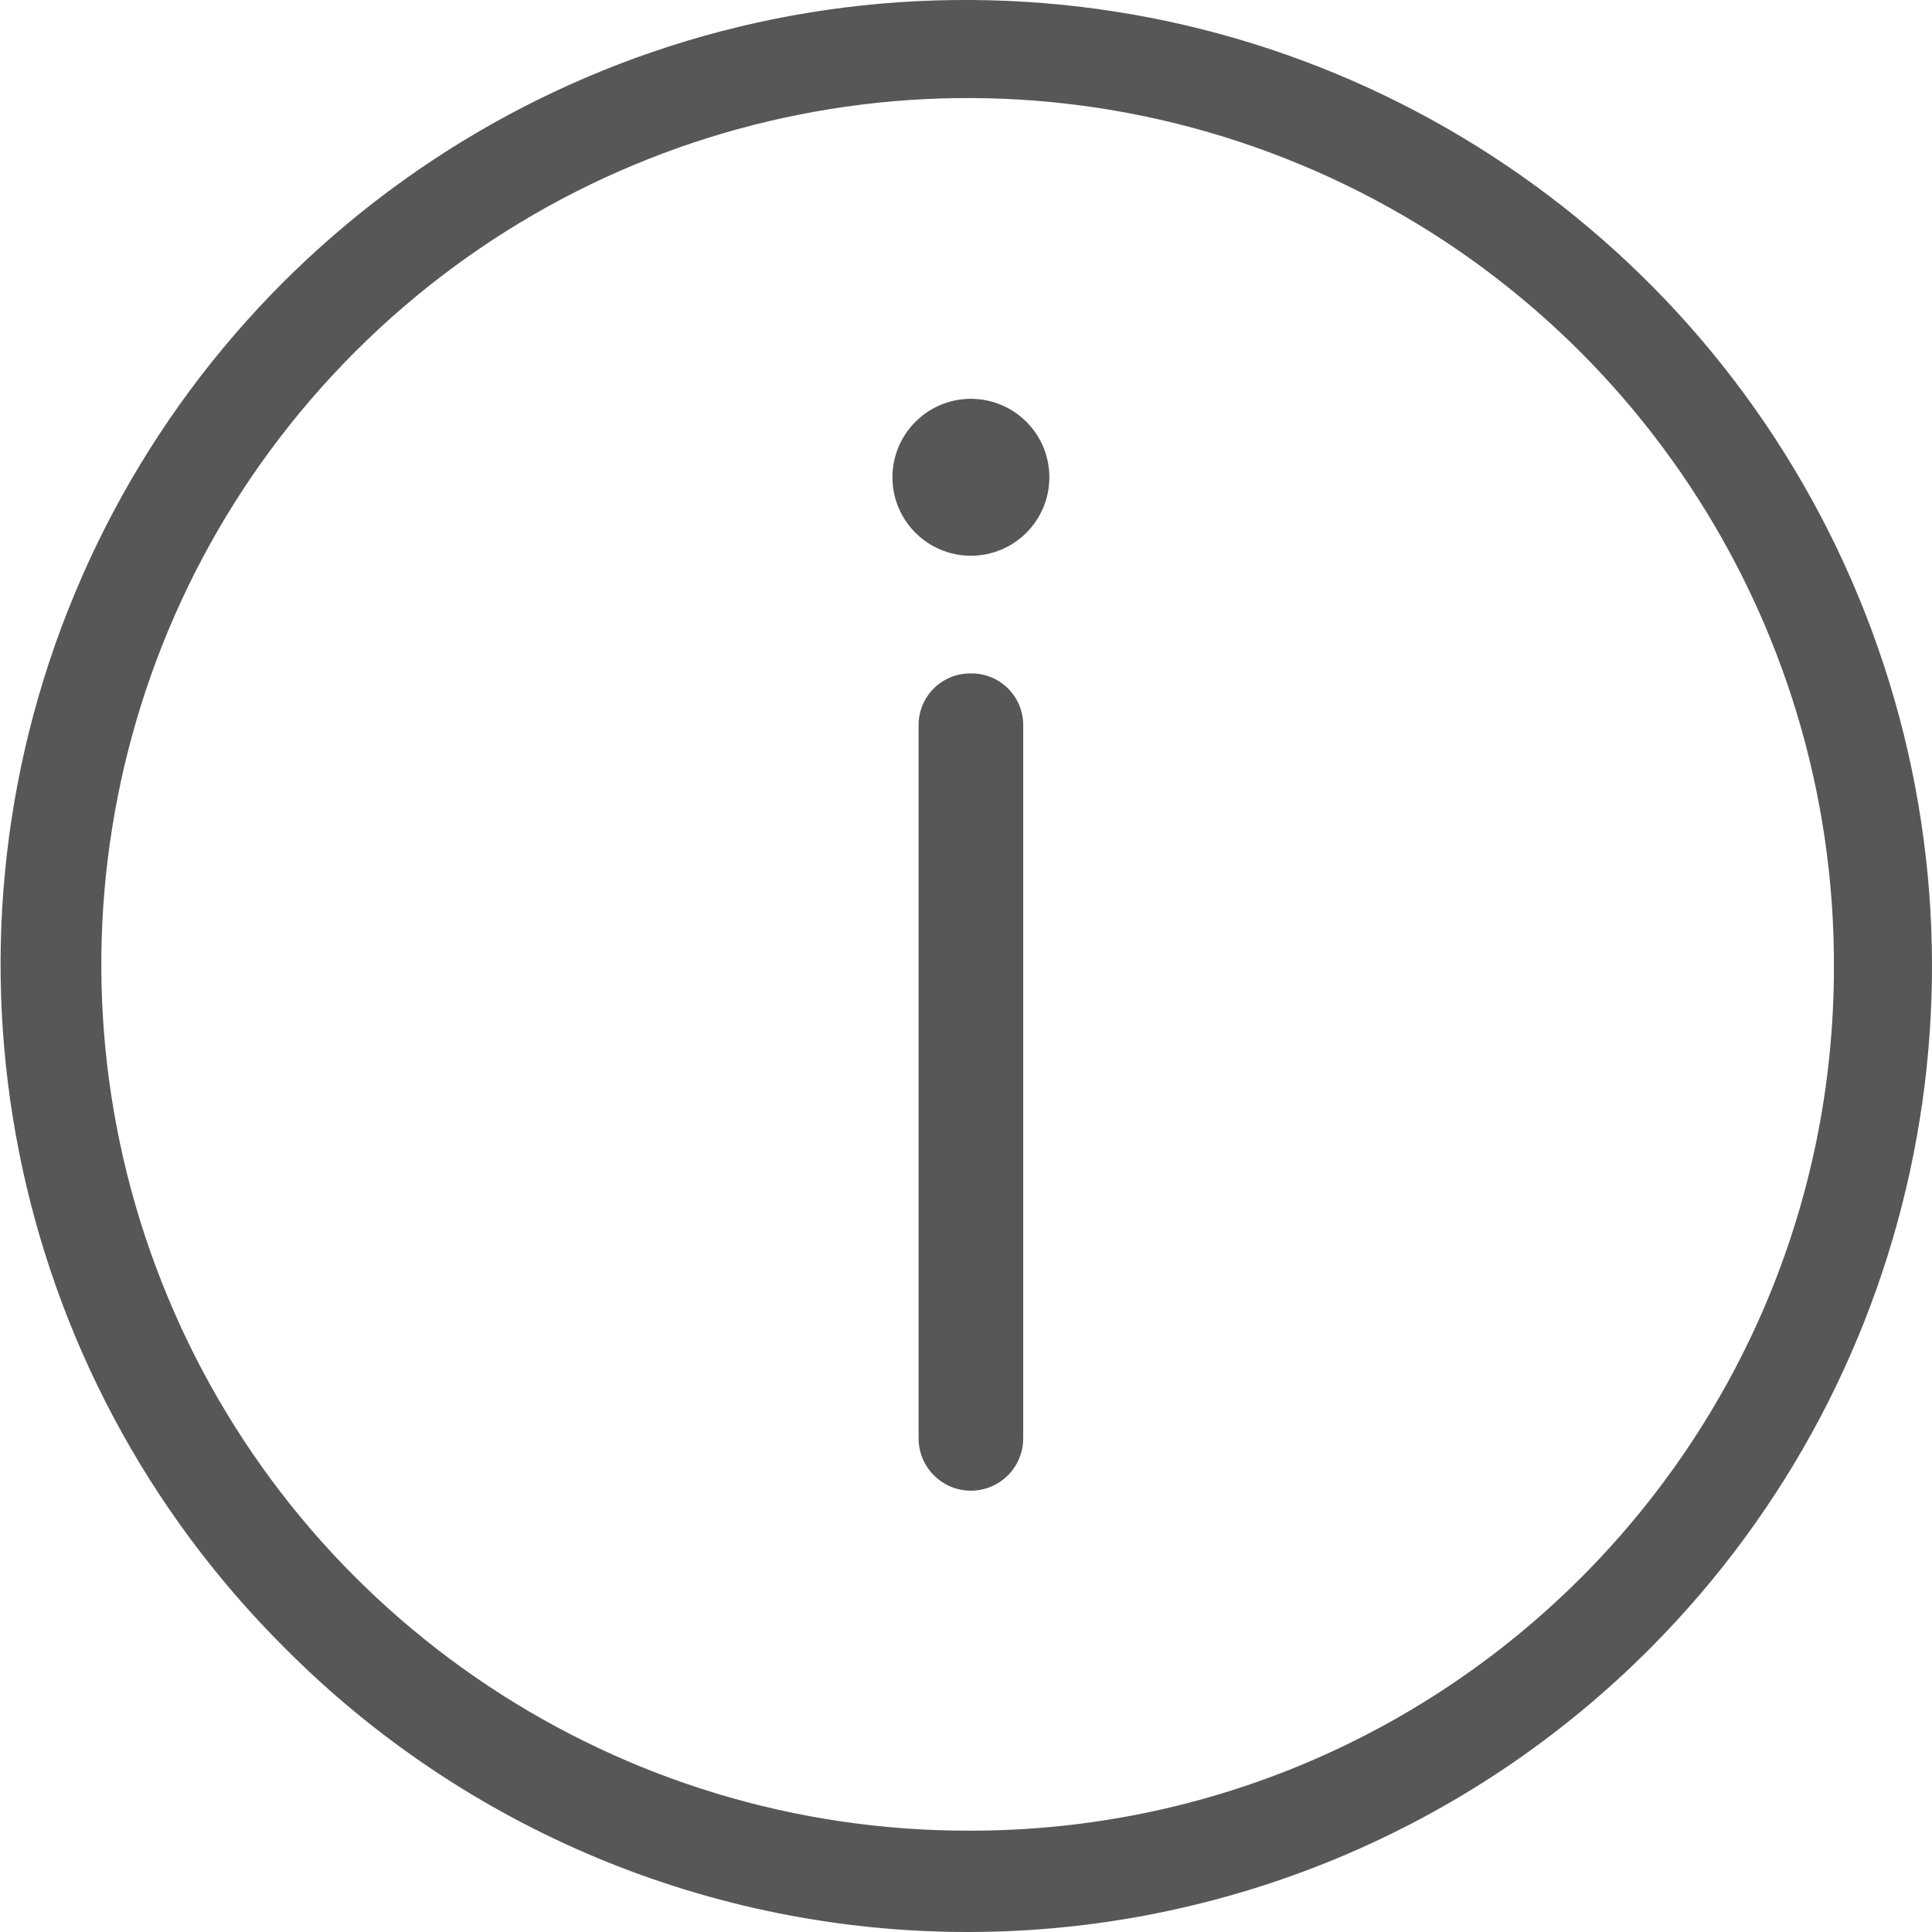
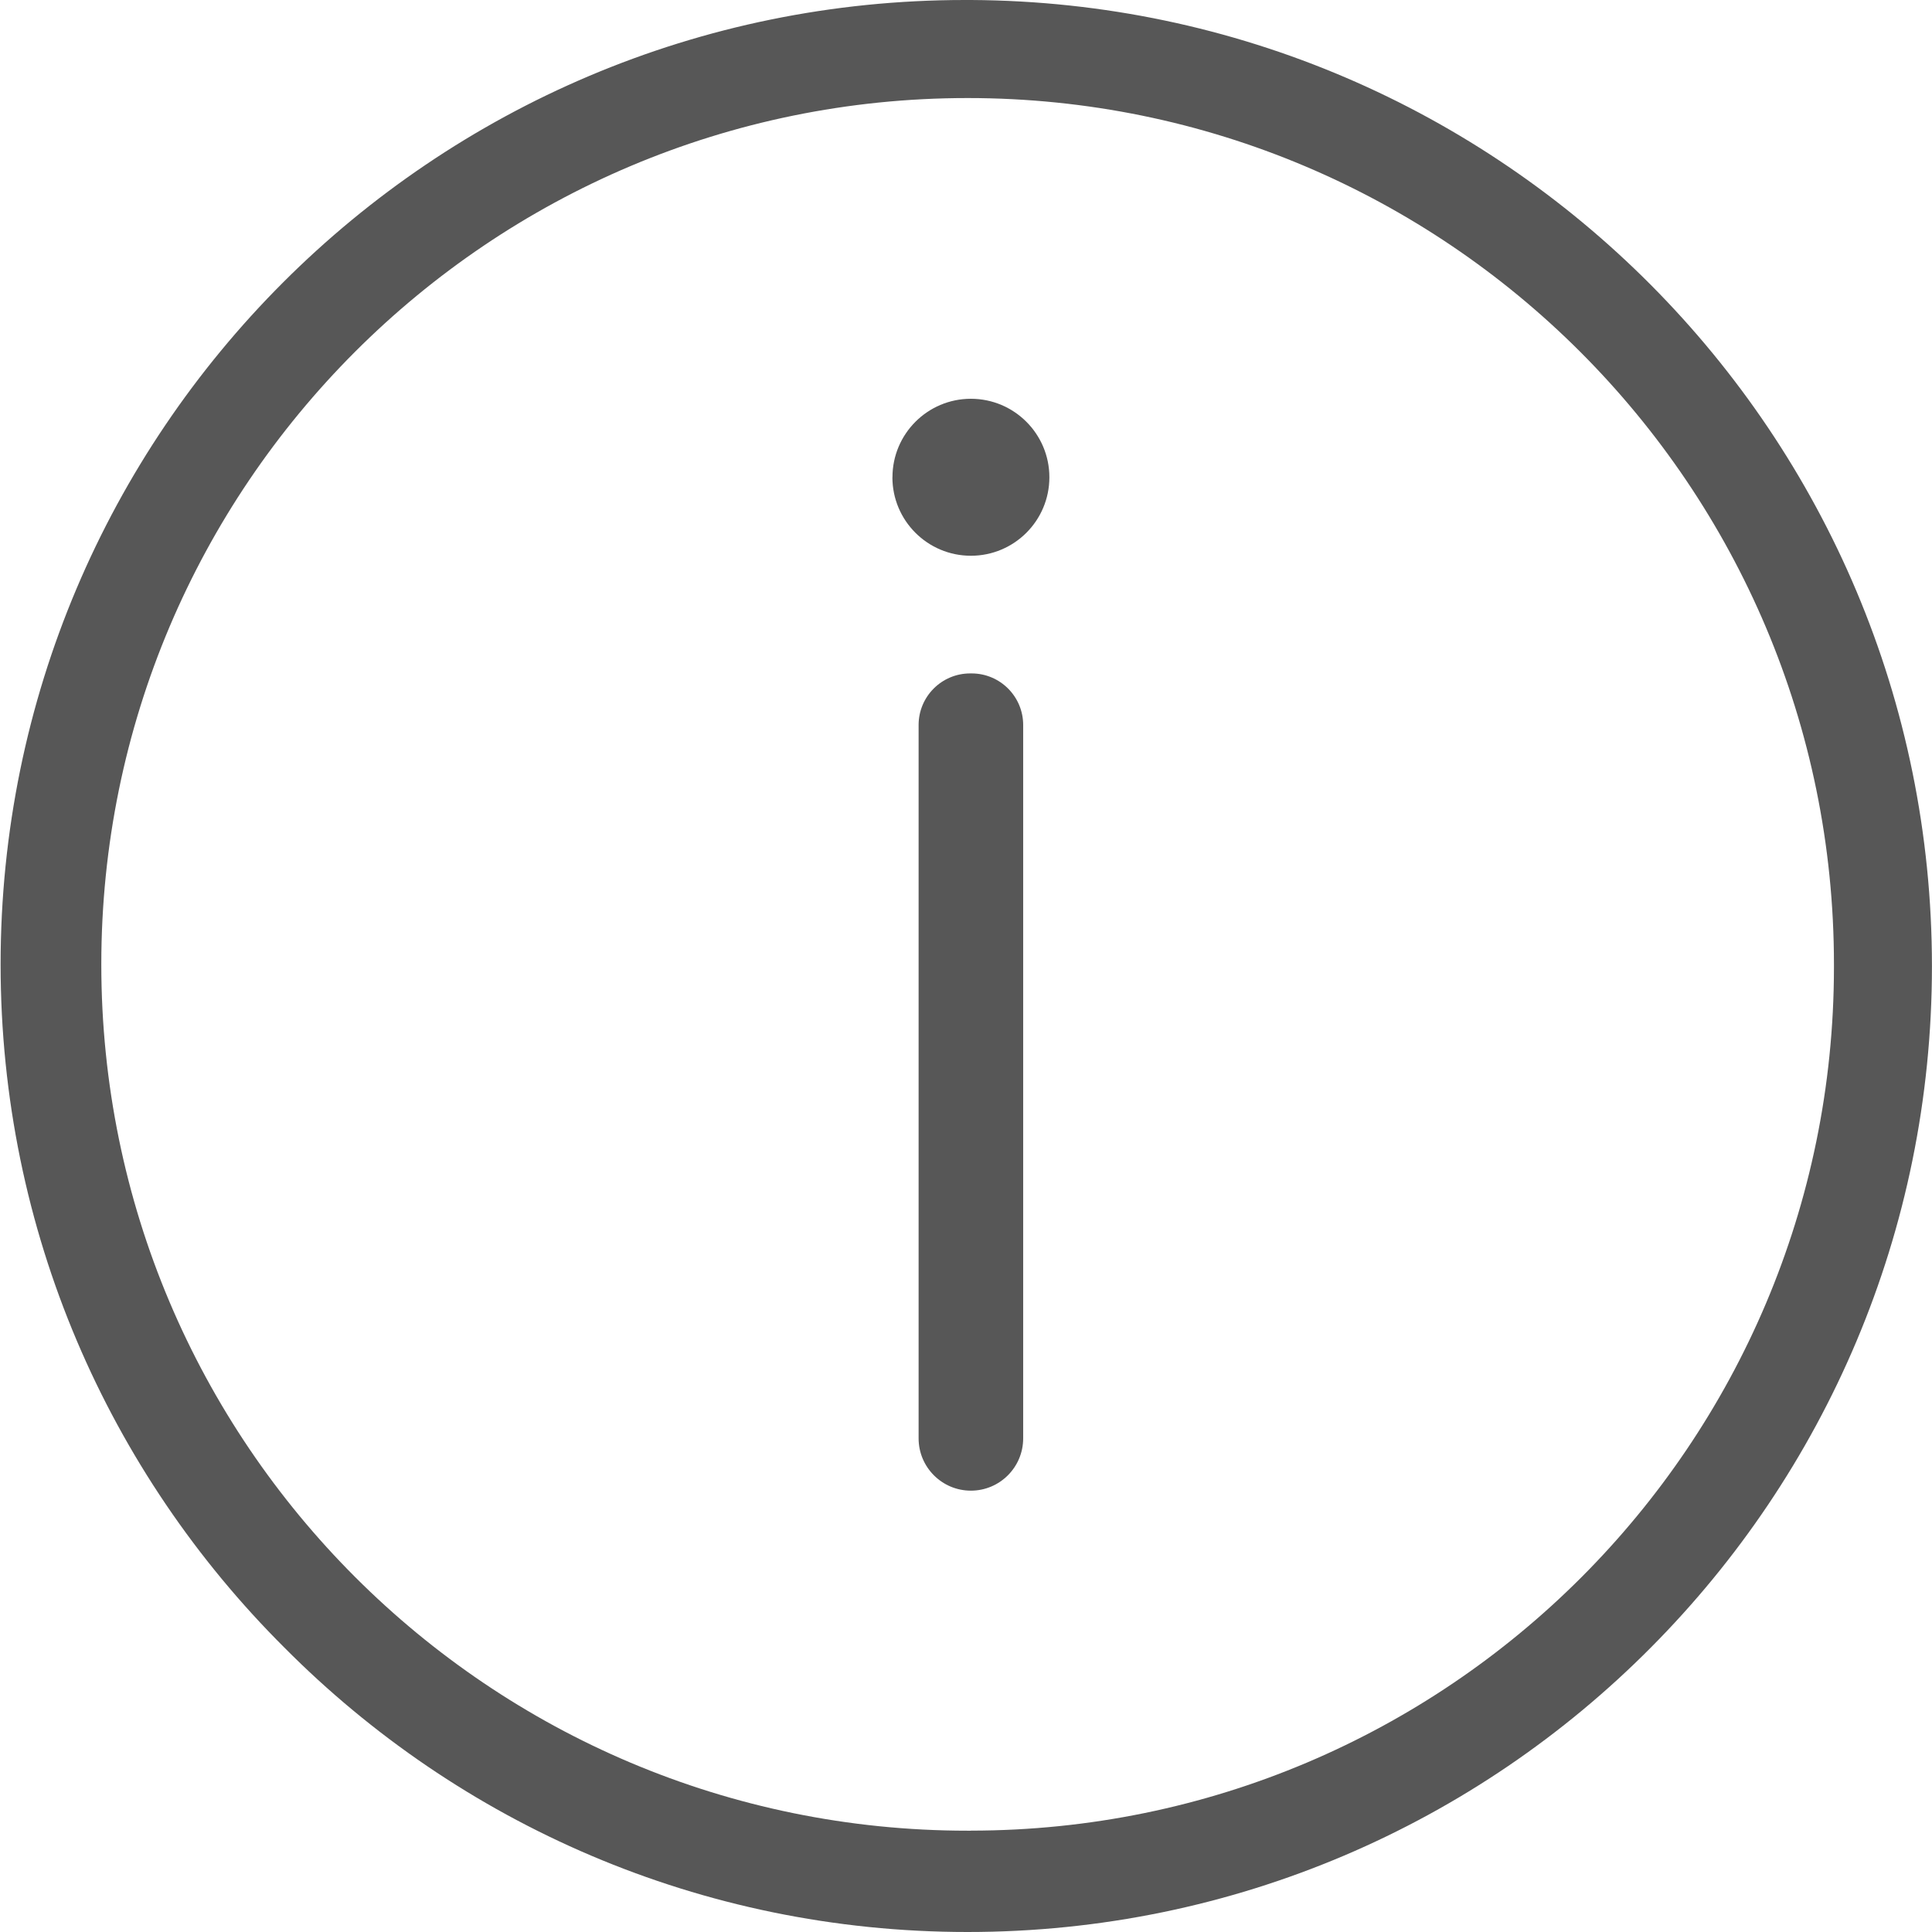
- <svg xmlns="http://www.w3.org/2000/svg" width="29.55" height="29.55" viewBox="0 0 29.55 29.55">
-   <g data-name="Title Bar Icon _ About" transform="translate(.05)">
-     <path data-name="Path 6226" d="M14.8 0A14.75 14.75 0 0 0 4.3 25.2a14.727 14.727 0 0 0 20.9 0A14.779 14.779 0 0 0 14.8 0zm0 28A13.25 13.25 0 1 1 28 14.8 13.209 13.209 0 0 1 14.8 28z" style="fill:#575757" />
-     <circle data-name="Ellipse 1204" cx="1.2" cy="1.2" r="1.2" transform="rotate(180 8 4.25)" style="fill:#575757" />
-     <path data-name="Path 6227" d="M14.8 18.6a.789.789 0 0 0 .8-.8V6.9a.8.8 0 0 0-1.6 0v10.9a.789.789 0 0 0 .8.8z" transform="rotate(180 14.8 14.45)" style="fill:#575757" />
-   </g>
+ <svg xmlns="http://www.w3.org/2000/svg" version="1.1" width="32" height="32" viewBox="0 0 32 32">
+   <path fill="#575757" d="M16.081 0c-0.029 0-0.064 0-0.098 0-8.822 0-15.973 7.151-15.973 15.973 0 4.422 1.797 8.424 4.7 11.316v0c2.89 2.91 6.893 4.711 11.316 4.711s8.427-1.801 11.316-4.71l0.001-0.001c2.877-2.893 4.656-6.881 4.656-11.285 0-8.809-7.116-15.955-15.914-16.004h-0.005zM16.081 30.322c-0.016 0-0.035 0-0.054 0-7.925 0-14.349-6.424-14.349-14.349s6.424-14.349 14.349-14.349c7.924 0 14.349 6.424 14.349 14.349 0 0.019 0 0.038 0 0.057v-0.003c-0.006 7.892-6.402 14.289-14.294 14.294h-0.001z" />
+   <path fill="#575757" d="M14.782 7.905c0-0.718 0.582-1.3 1.299-1.3s1.3 0.582 1.3 1.3c0 0.718-0.582 1.3-1.3 1.3s-1.3-0.582-1.3-1.3z" />
+   <path fill="#575757" d="M16.081 11.154c-0.004 0-0.008 0-0.012 0-0.472 0-0.854 0.383-0.854 0.854 0 0.004 0 0.008 0 0.013v-0.001 11.804c0 0.478 0.388 0.866 0.866 0.866s0.866-0.388 0.866-0.866v0-11.804c0-0.004 0-0.008 0-0.012 0-0.472-0.383-0.854-0.854-0.854-0.004 0-0.008 0-0.013 0h0.001z" />
</svg>
